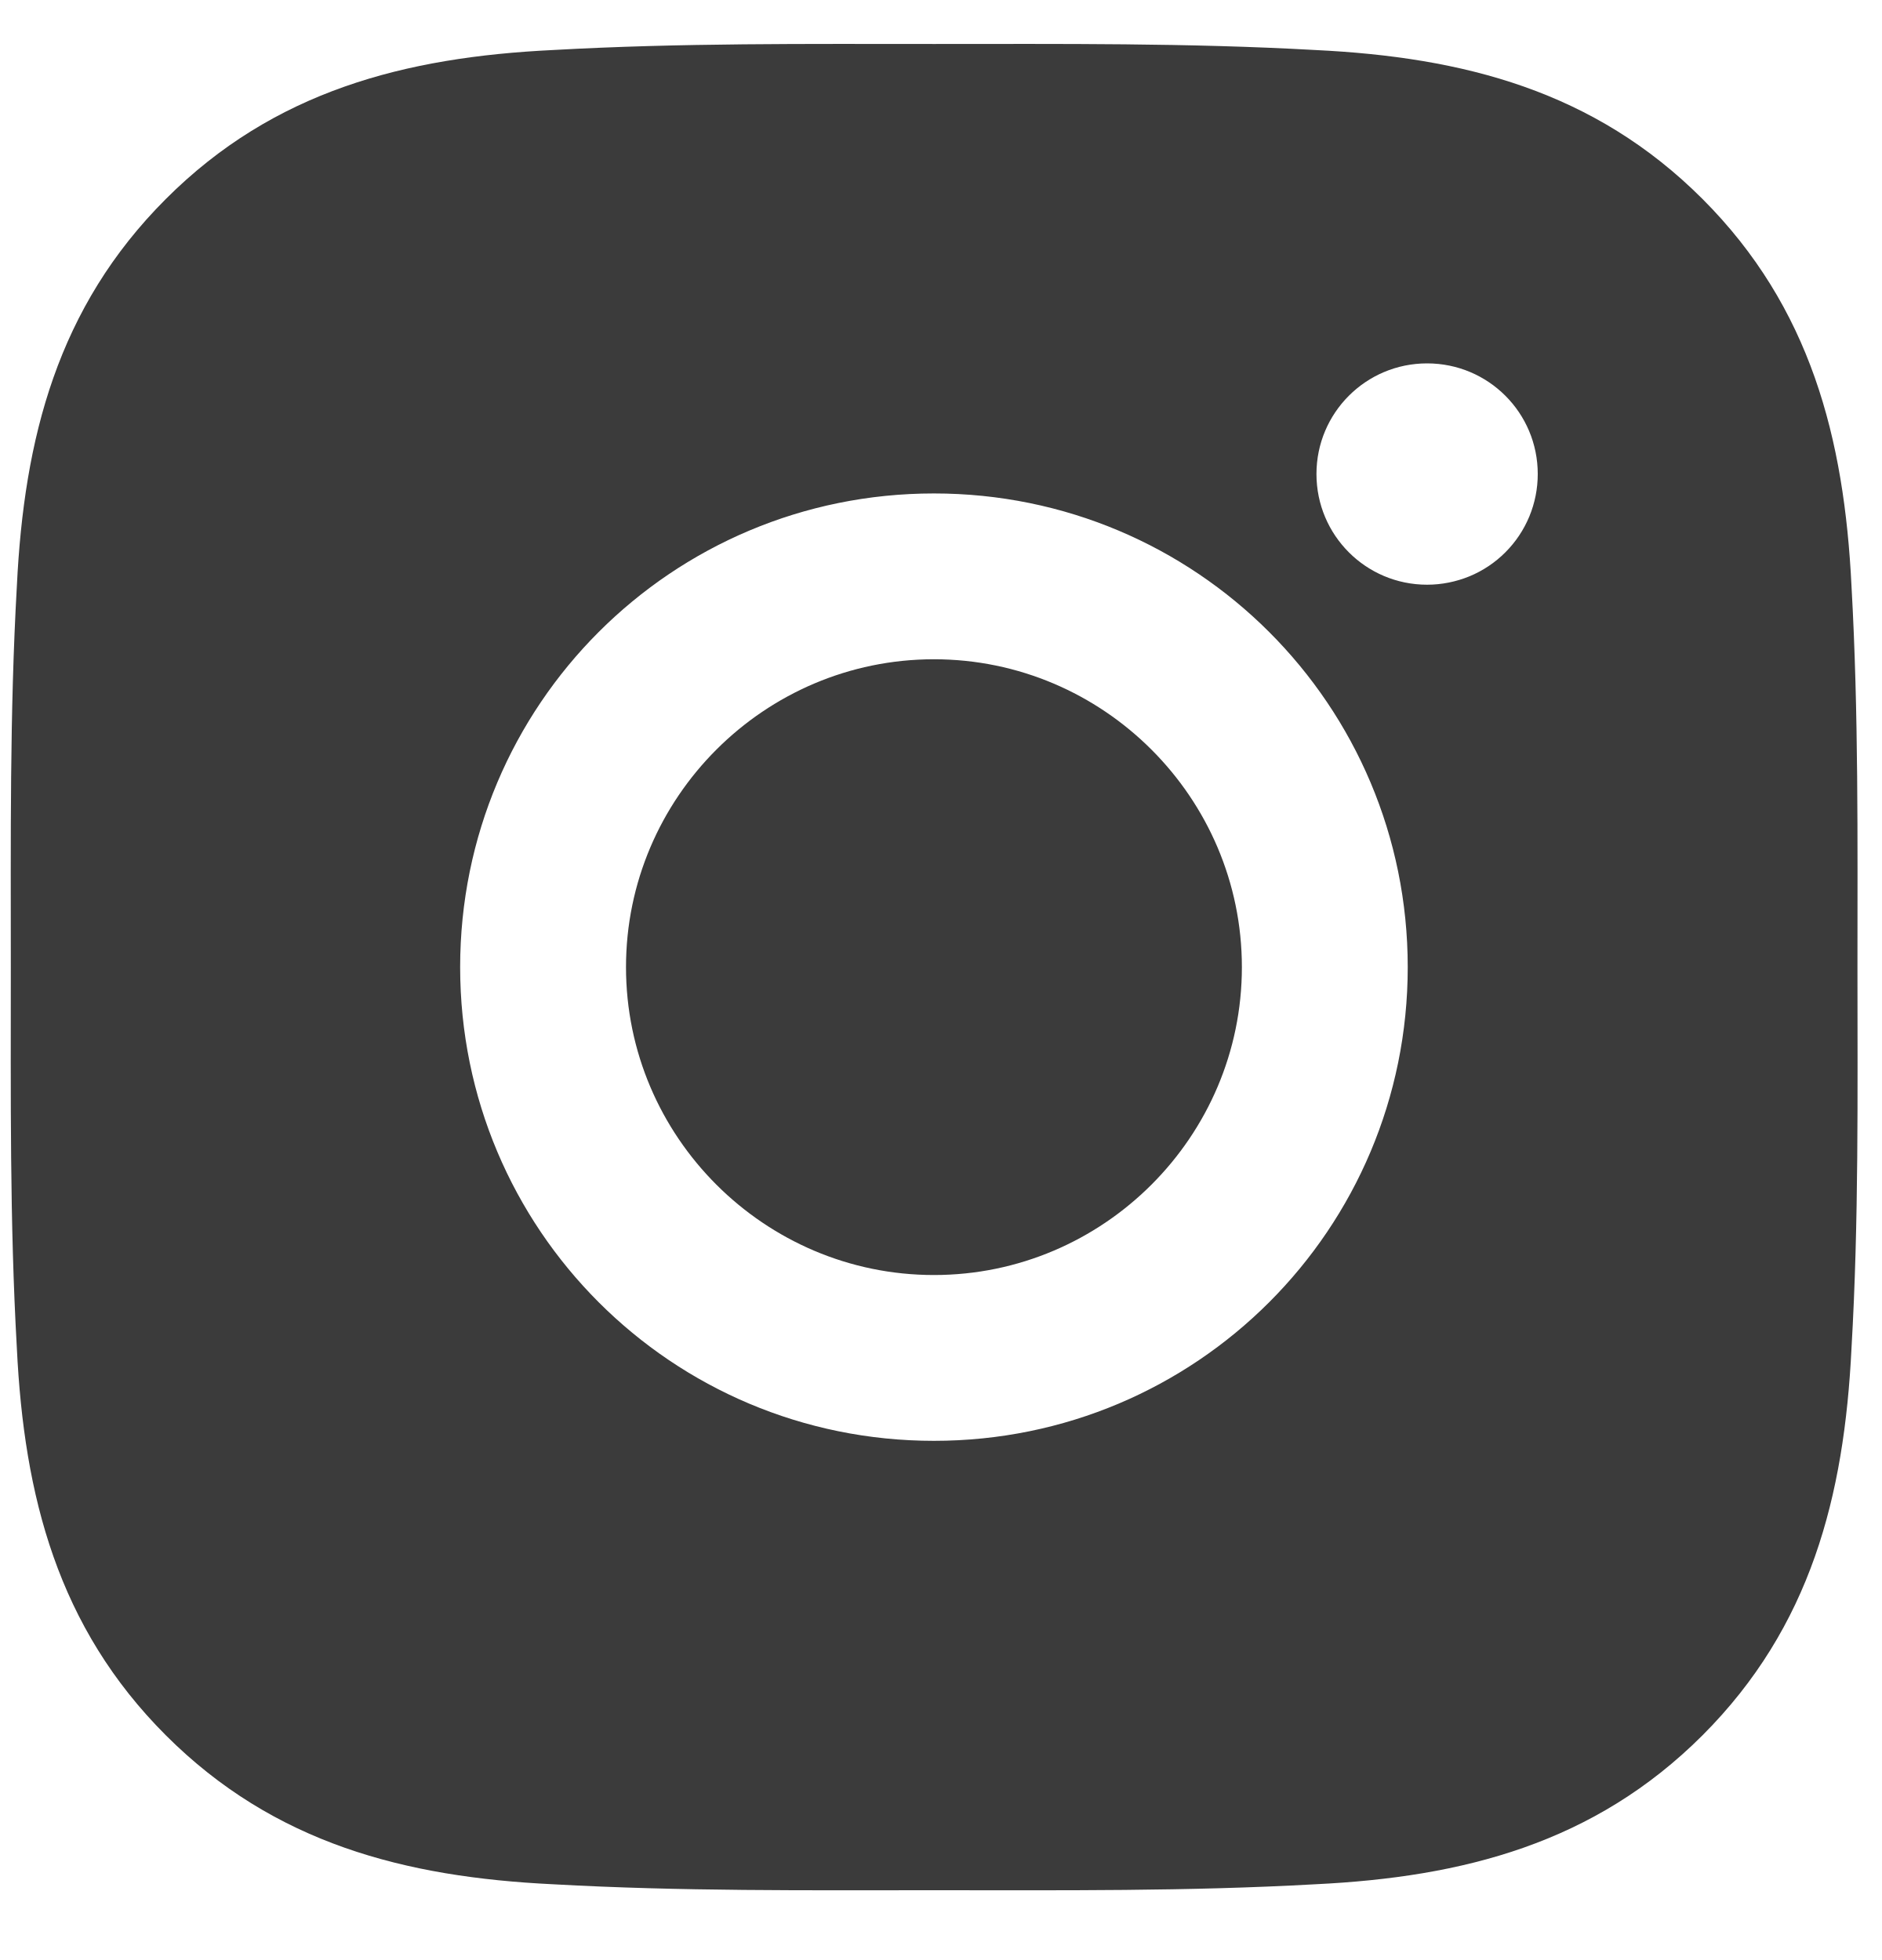
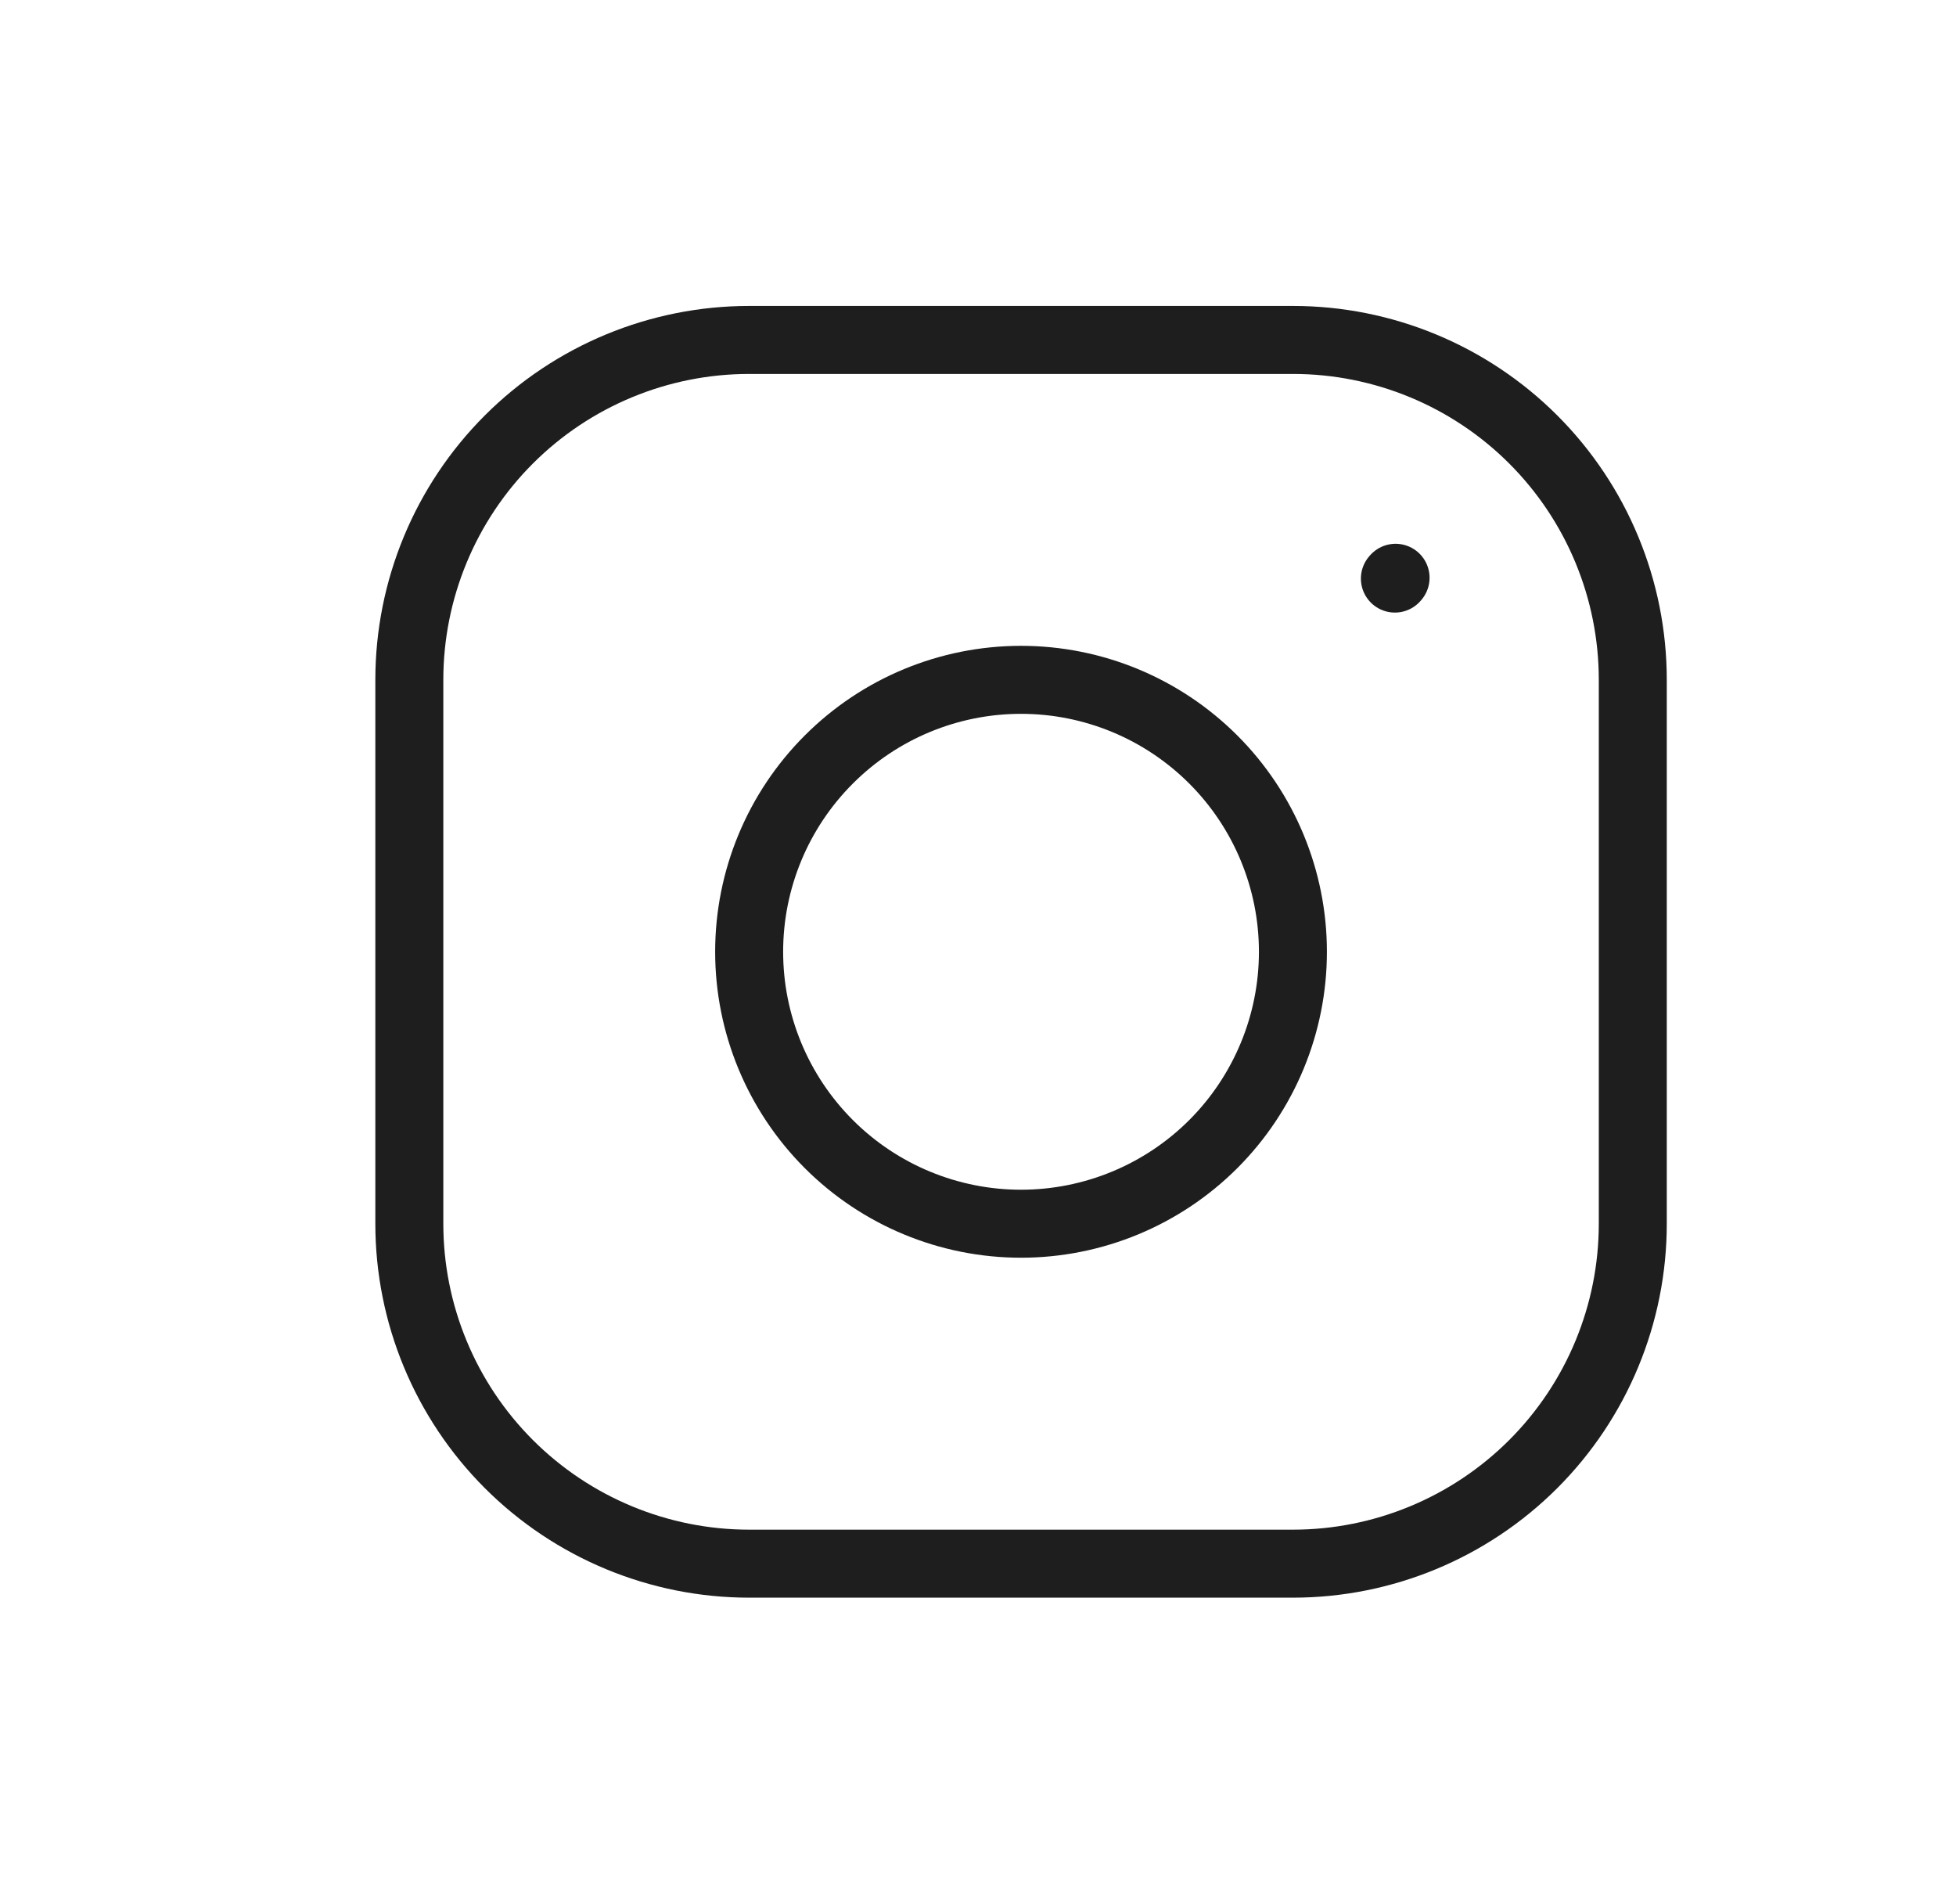
- <svg xmlns="http://www.w3.org/2000/svg" width="24" height="25" viewBox="0 0 24 25" fill="none">
-   <path d="M11.91 8.409C9.747 8.409 7.983 10.174 7.983 12.336C7.983 14.498 9.747 16.263 11.91 16.263C14.072 16.263 15.837 14.498 15.837 12.336C15.837 10.174 14.072 8.409 11.91 8.409ZM23.687 12.336C23.687 10.71 23.702 9.098 23.611 7.475C23.519 5.59 23.089 3.917 21.711 2.538C20.329 1.156 18.659 0.729 16.773 0.638C15.147 0.547 13.536 0.561 11.913 0.561C10.287 0.561 8.675 0.547 7.052 0.638C5.167 0.729 3.493 1.159 2.115 2.538C0.733 3.92 0.306 5.59 0.215 7.475C0.123 9.101 0.138 10.713 0.138 12.336C0.138 13.959 0.123 15.573 0.215 17.197C0.306 19.082 0.736 20.755 2.115 22.134C3.496 23.515 5.167 23.943 7.052 24.034C8.678 24.125 10.29 24.11 11.913 24.11C13.539 24.11 15.15 24.125 16.773 24.034C18.659 23.943 20.332 23.512 21.711 22.134C23.092 20.752 23.519 19.082 23.611 17.197C23.705 15.573 23.687 13.962 23.687 12.336ZM11.91 18.378C8.566 18.378 5.868 15.679 5.868 12.336C5.868 8.992 8.566 6.294 11.91 6.294C15.253 6.294 17.952 8.992 17.952 12.336C17.952 15.679 15.253 18.378 11.91 18.378ZM18.199 7.458C17.419 7.458 16.788 6.827 16.788 6.046C16.788 5.266 17.419 4.635 18.199 4.635C18.98 4.635 19.61 5.266 19.61 6.046C19.61 6.232 19.574 6.415 19.503 6.587C19.432 6.758 19.328 6.914 19.197 7.045C19.066 7.176 18.911 7.28 18.739 7.351C18.568 7.421 18.384 7.458 18.199 7.458Z" fill="#3B3B3B" />
+ <svg xmlns="http://www.w3.org/2000/svg" width="37" height="36" viewBox="0 0 37 36" fill="none">
+   <path d="M19.314 23.143C20.678 23.143 21.986 22.601 22.951 21.637C23.915 20.672 24.457 19.364 24.457 18C24.457 16.636 23.915 15.328 22.951 14.364C21.986 13.399 20.678 12.857 19.314 12.857C17.95 12.857 16.642 13.399 15.678 14.364C14.713 15.328 14.171 16.636 14.171 18C14.171 19.364 14.713 20.672 15.678 21.637C16.642 22.601 17.95 23.143 19.314 23.143Z" stroke="#1E1E1E" stroke-width="1.286" stroke-linecap="round" stroke-linejoin="round" />
+   <path d="M7.743 23.143V12.857C7.743 11.152 8.42 9.517 9.626 8.311C10.832 7.106 12.467 6.429 14.172 6.429H24.457C26.162 6.429 27.797 7.106 29.003 8.311C30.209 9.517 30.886 11.152 30.886 12.857V23.143C30.886 24.848 30.209 26.483 29.003 27.689C27.797 28.894 26.162 29.572 24.457 29.572H14.172C12.467 29.572 10.832 28.894 9.626 27.689C8.42 26.483 7.743 24.848 7.743 23.143Z" stroke="#1E1E1E" stroke-width="1.286" />
+   <path d="M26.386 10.942L26.399 10.927" stroke="#1E1E1E" stroke-width="1.286" stroke-linecap="round" stroke-linejoin="round" />
</svg>
